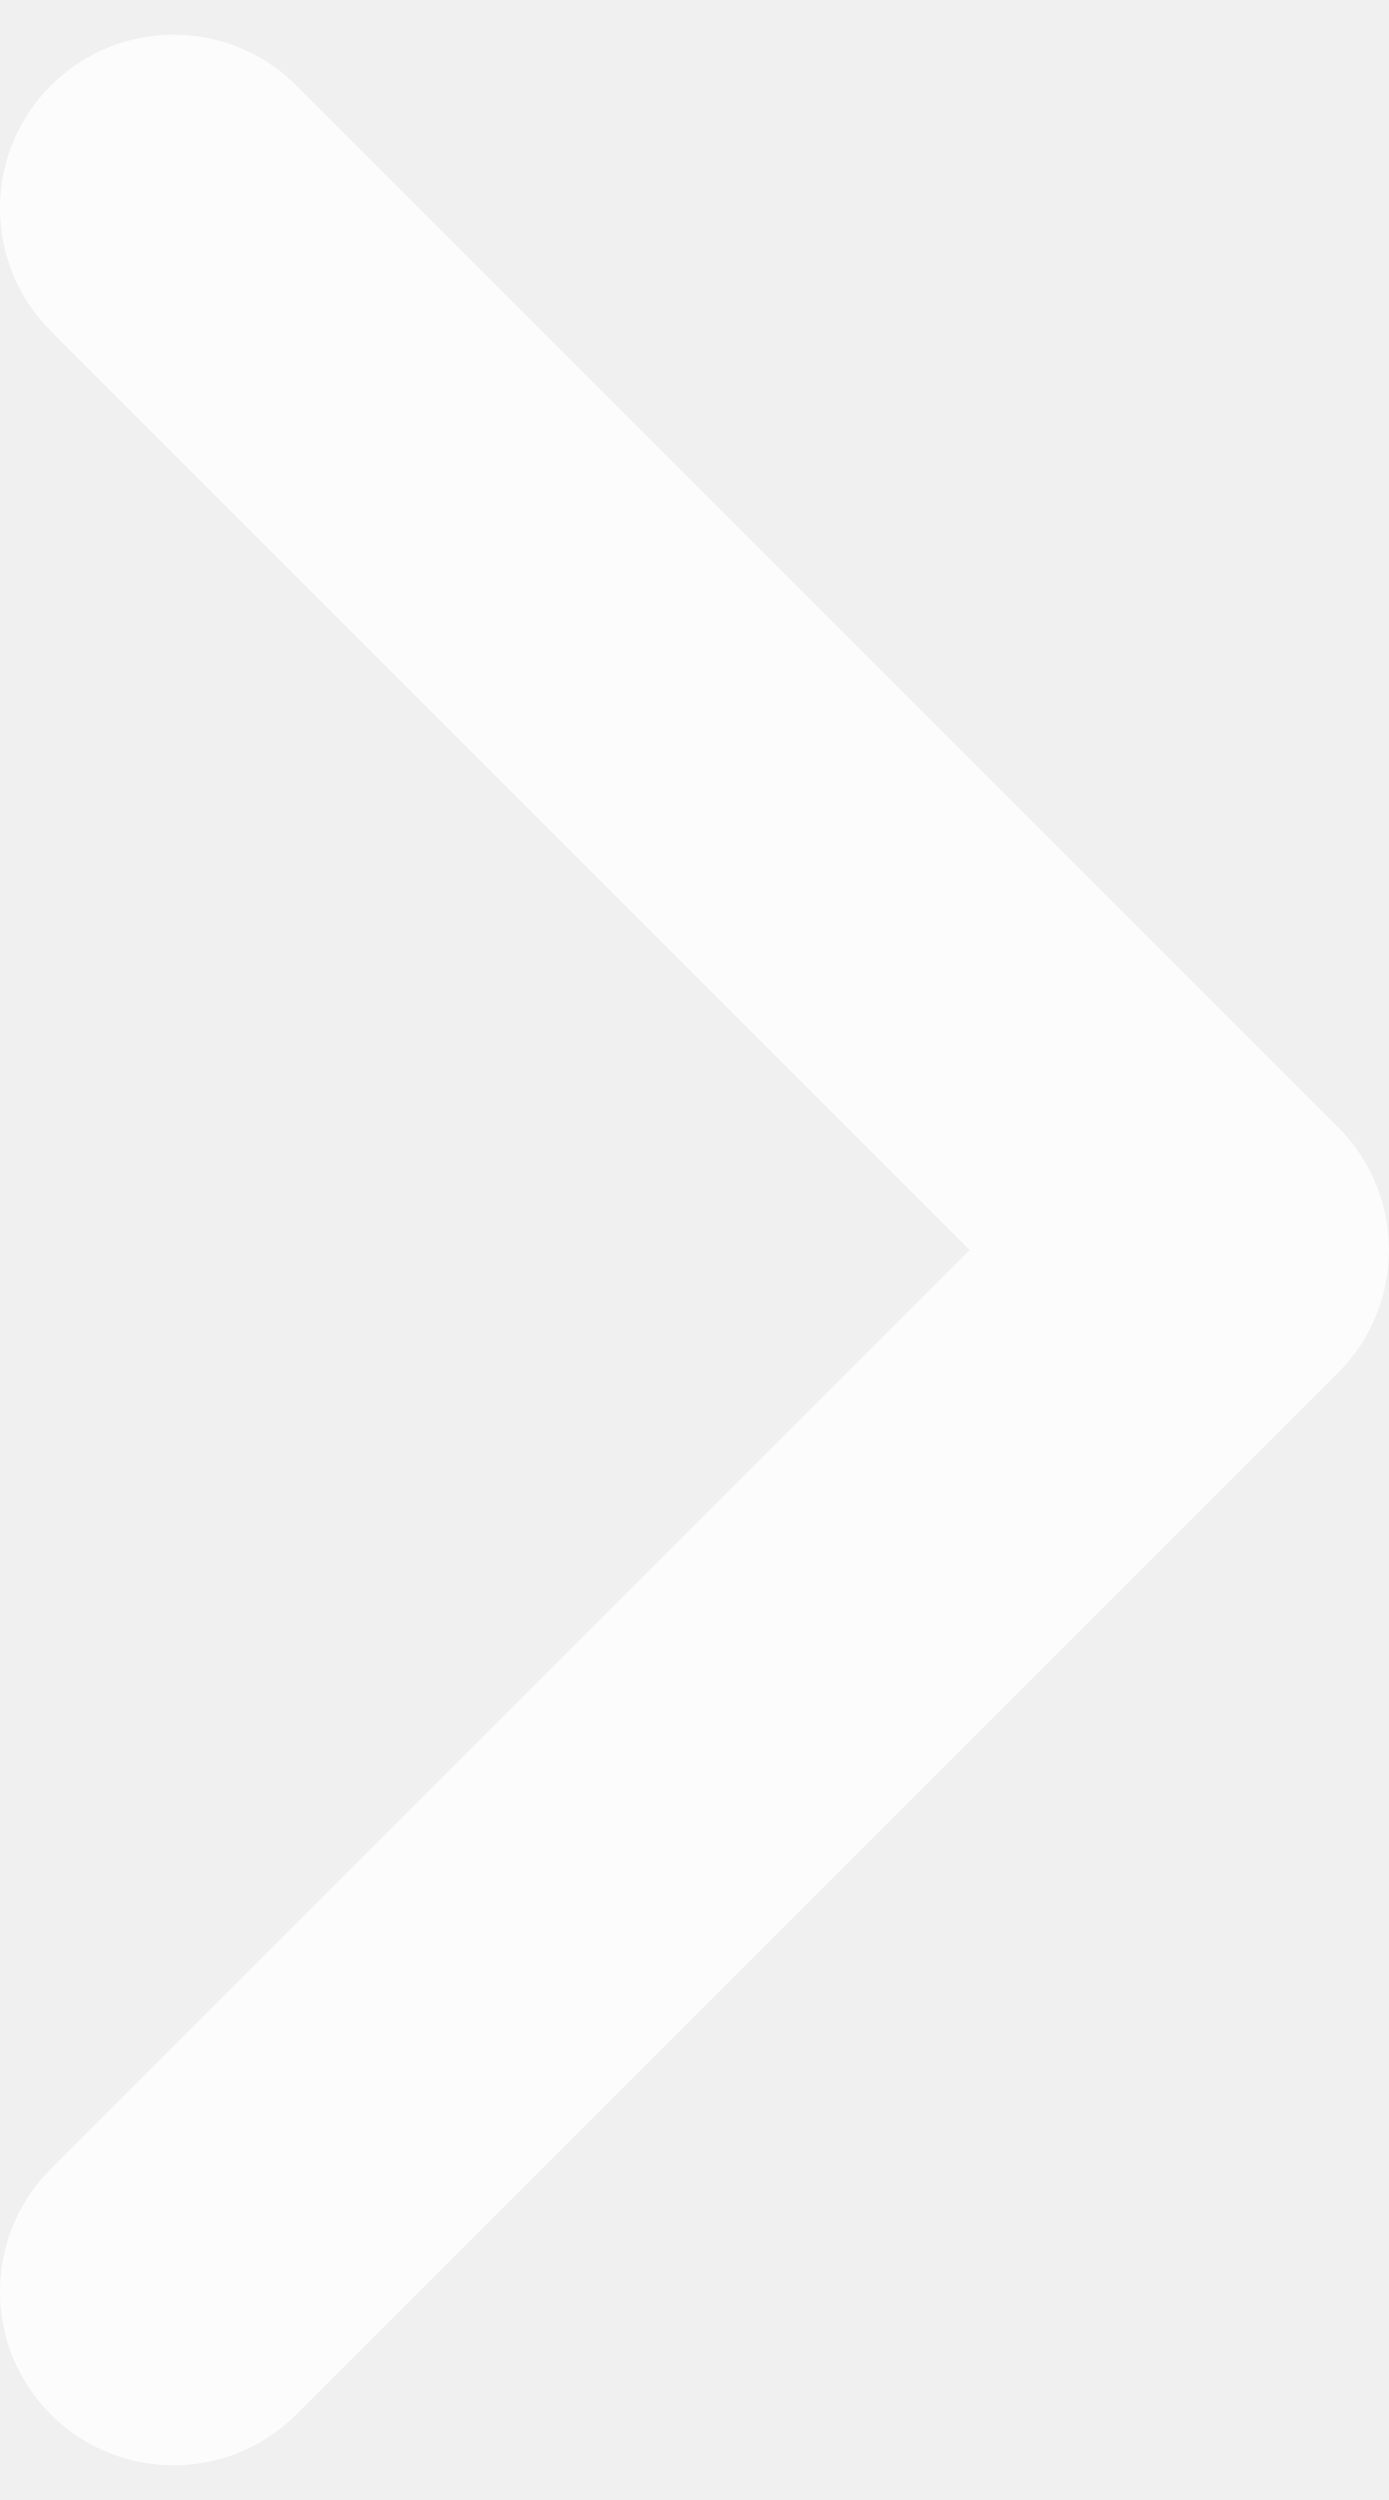
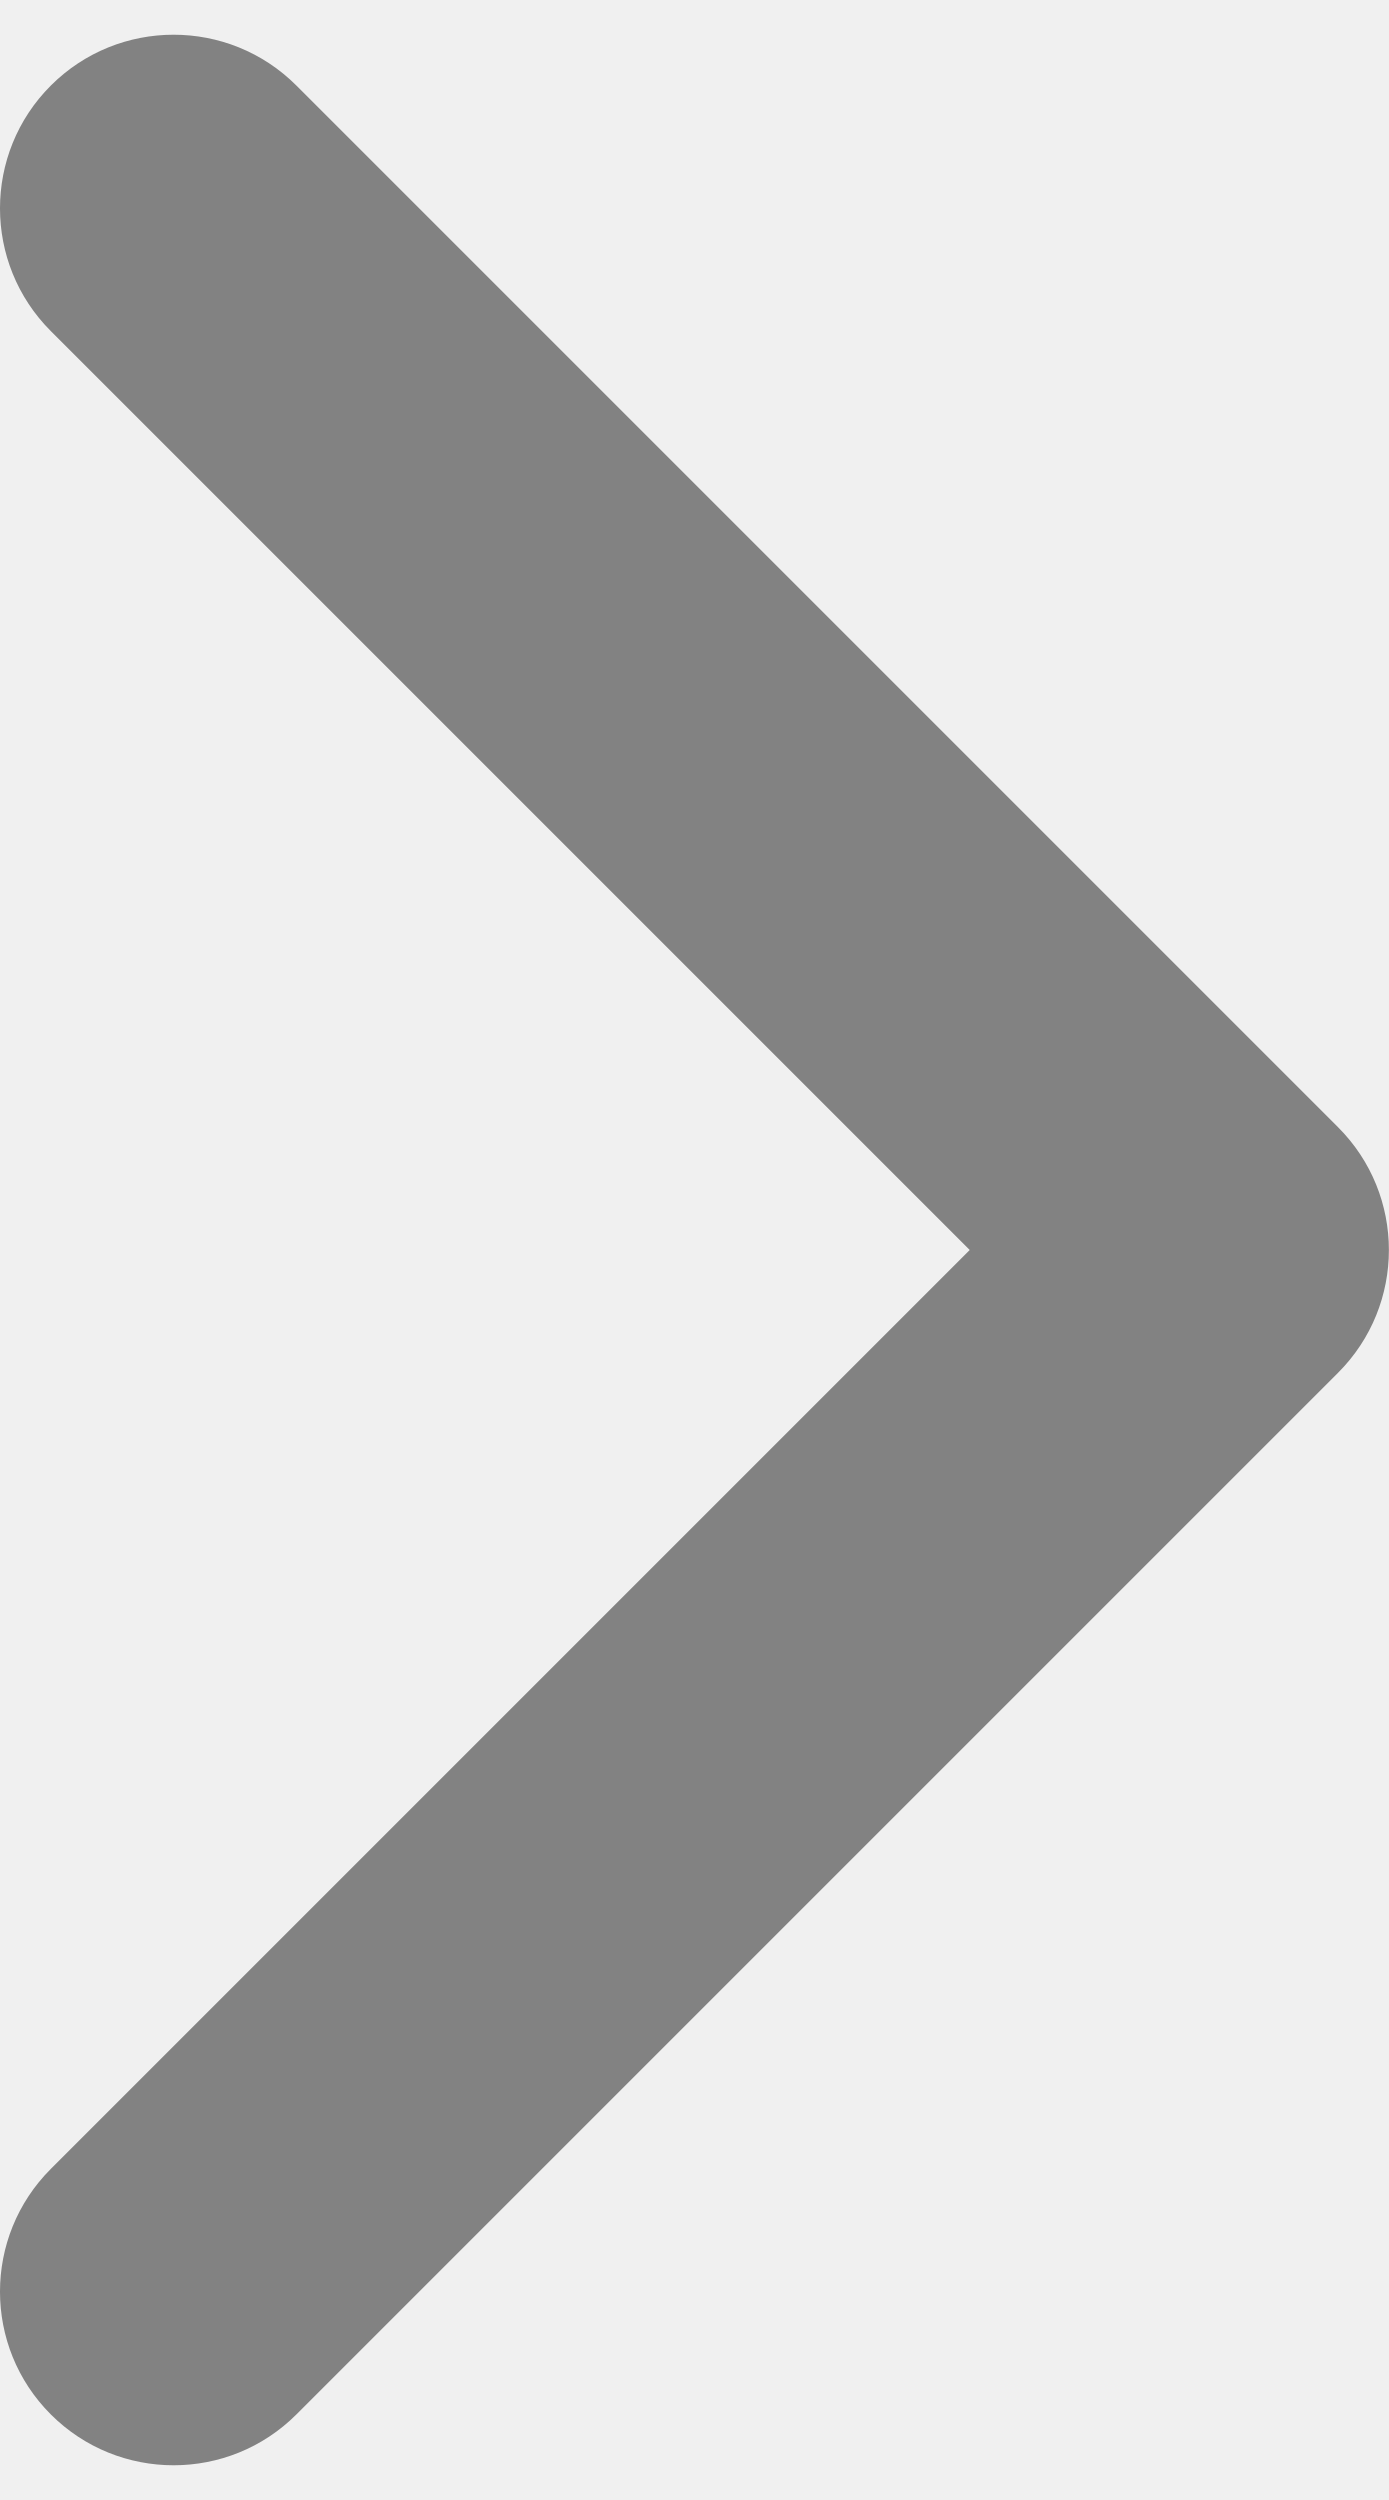
- <svg xmlns="http://www.w3.org/2000/svg" width="10" height="18" fill="none">
-   <path fill-rule="evenodd" clip-rule="evenodd" d="M.366.616a1.25 1.25 0 011.768 0l7.5 7.5a1.25 1.25 0 010 1.768l-7.5 7.5a1.25 1.25 0 01-1.768-1.768L6.982 9 .366 2.384a1.25 1.25 0 010-1.768z" fill="#fff" fill-opacity=".8" />
+ <svg xmlns="http://www.w3.org/2000/svg" width="10" height="18" viewBox="0 0 10 18" fill="none">
+   <path fill-rule="evenodd" clip-rule="evenodd" d="M0.366 0.616C0.854 0.128 1.646 0.128 2.134 0.616L9.634 8.116C10.122 8.604 10.122 9.396 9.634 9.884L2.134 17.384C1.646 17.872 0.854 17.872 0.366 17.384C-0.122 16.896 -0.122 16.104 0.366 15.616L6.982 9L0.366 2.384C-0.122 1.896 -0.122 1.104 0.366 0.616Z" fill="#828282" />
</svg>
